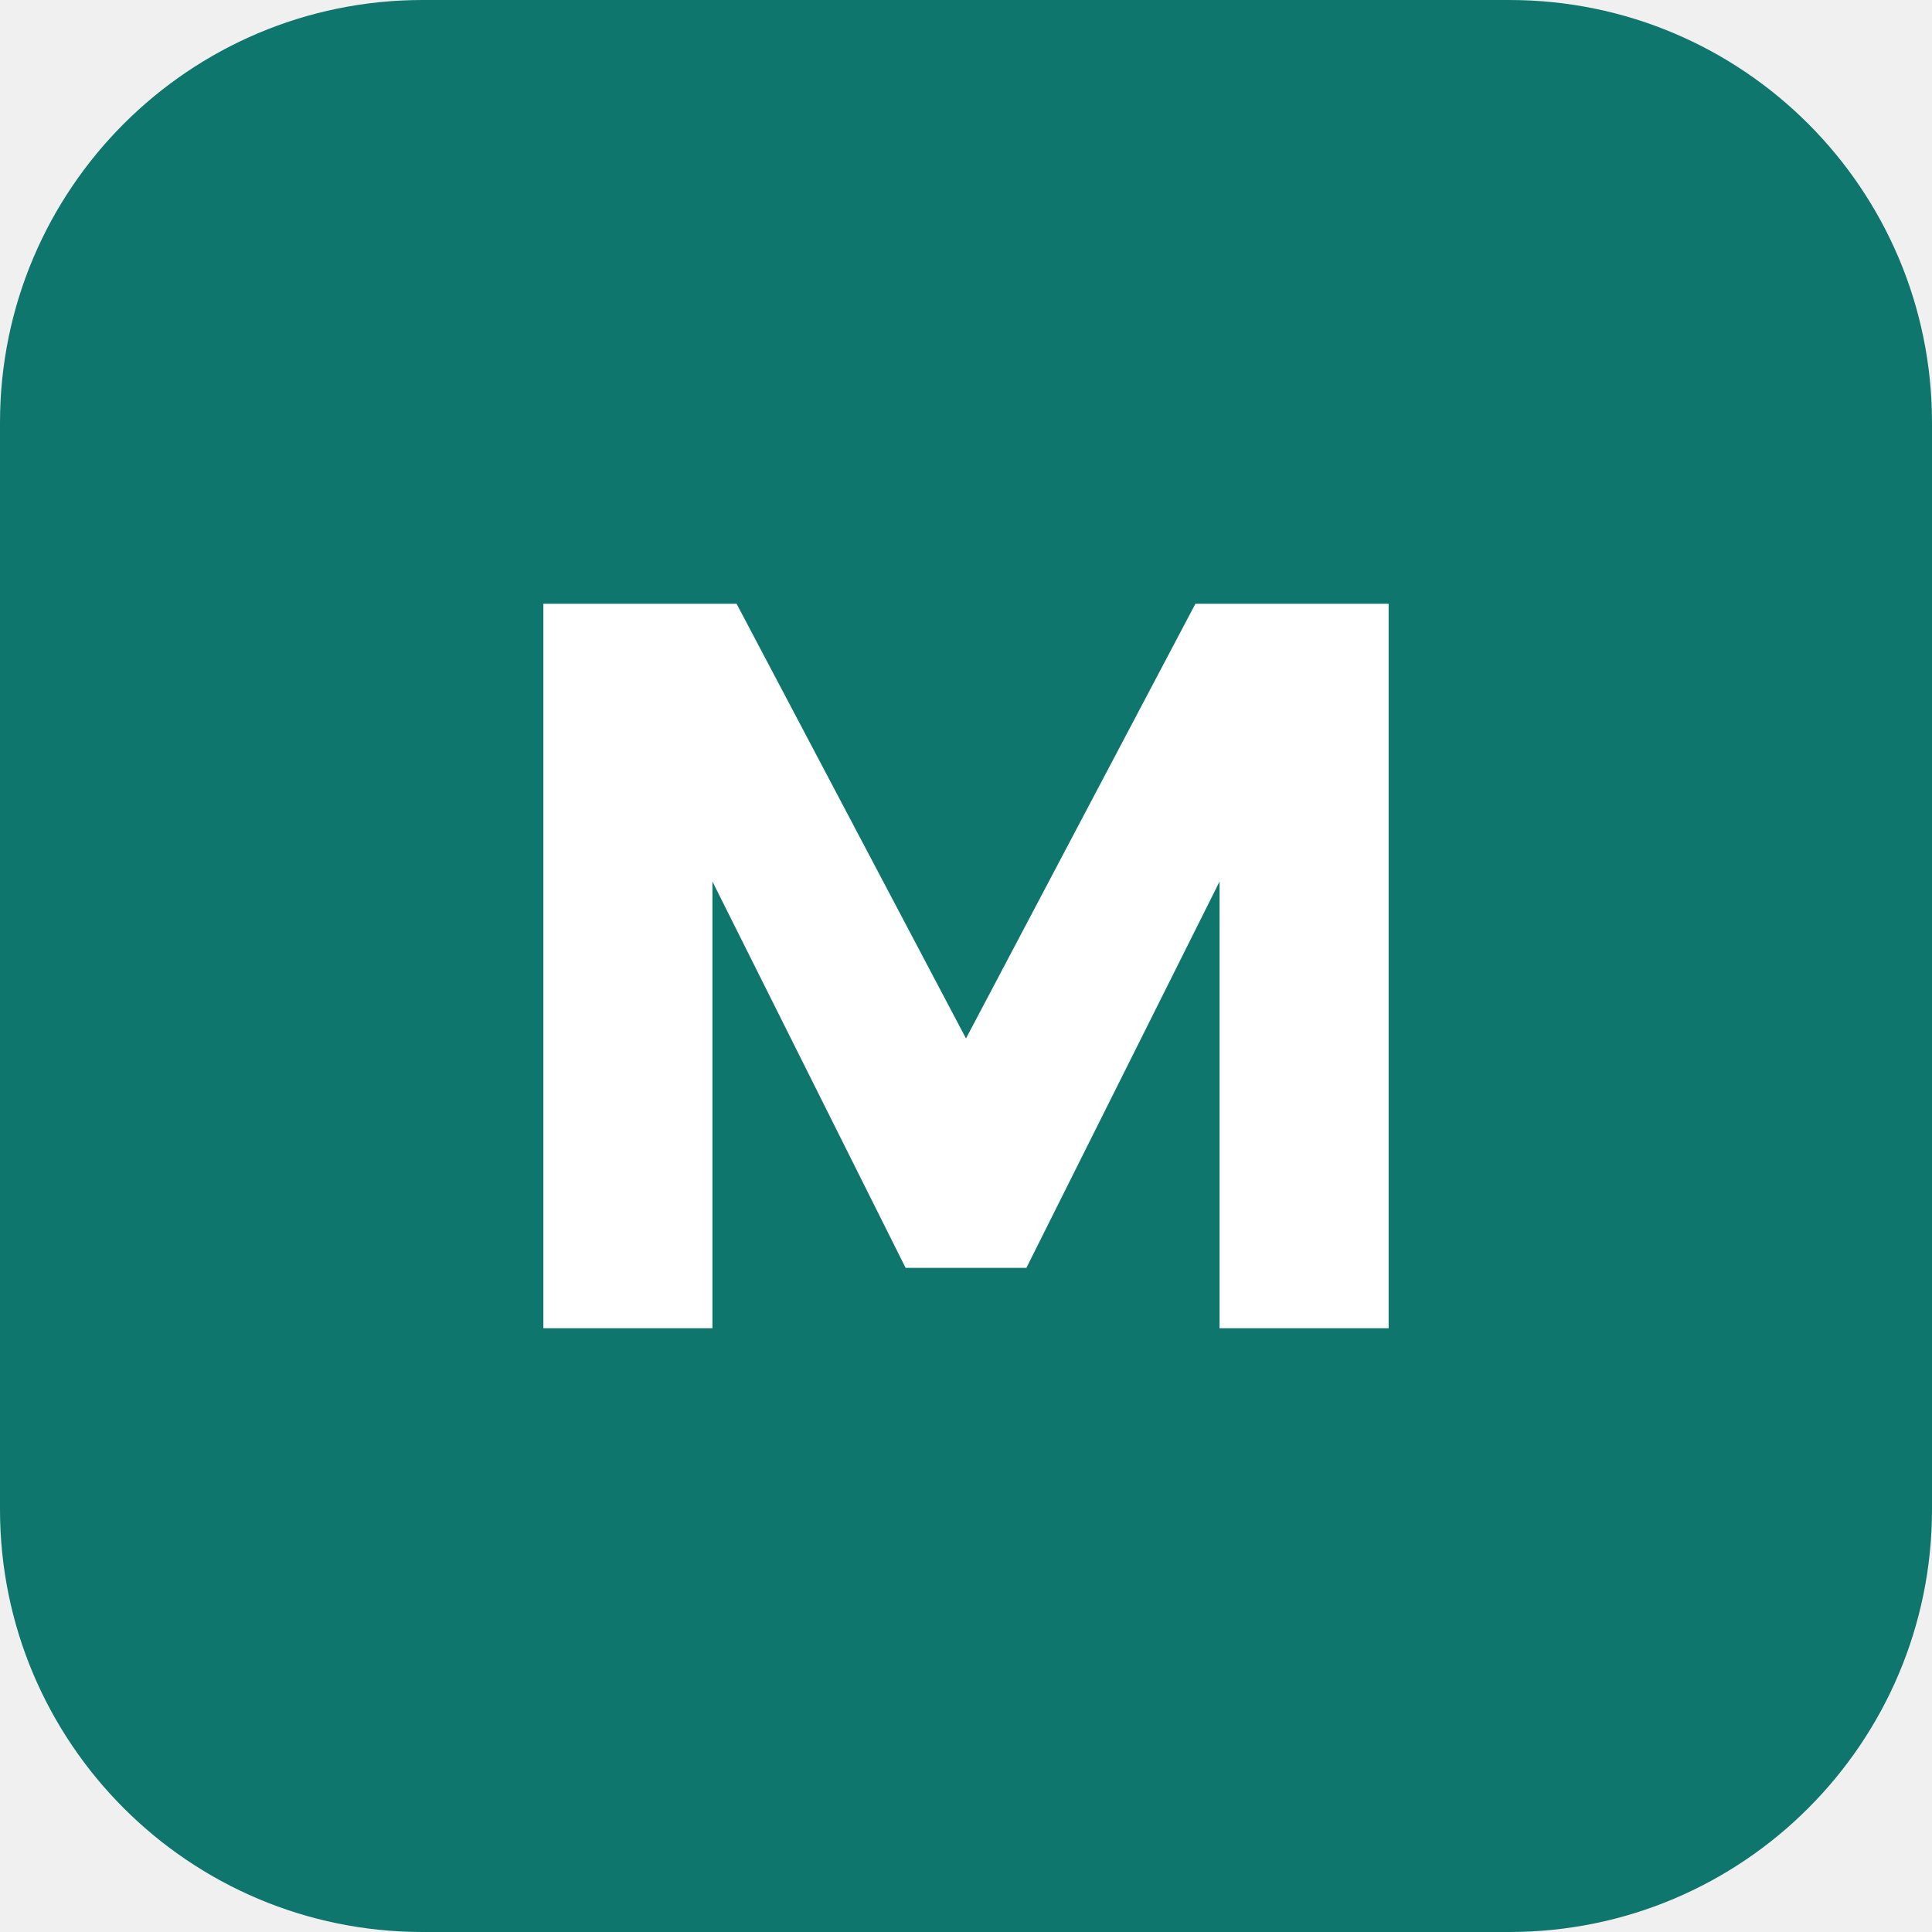
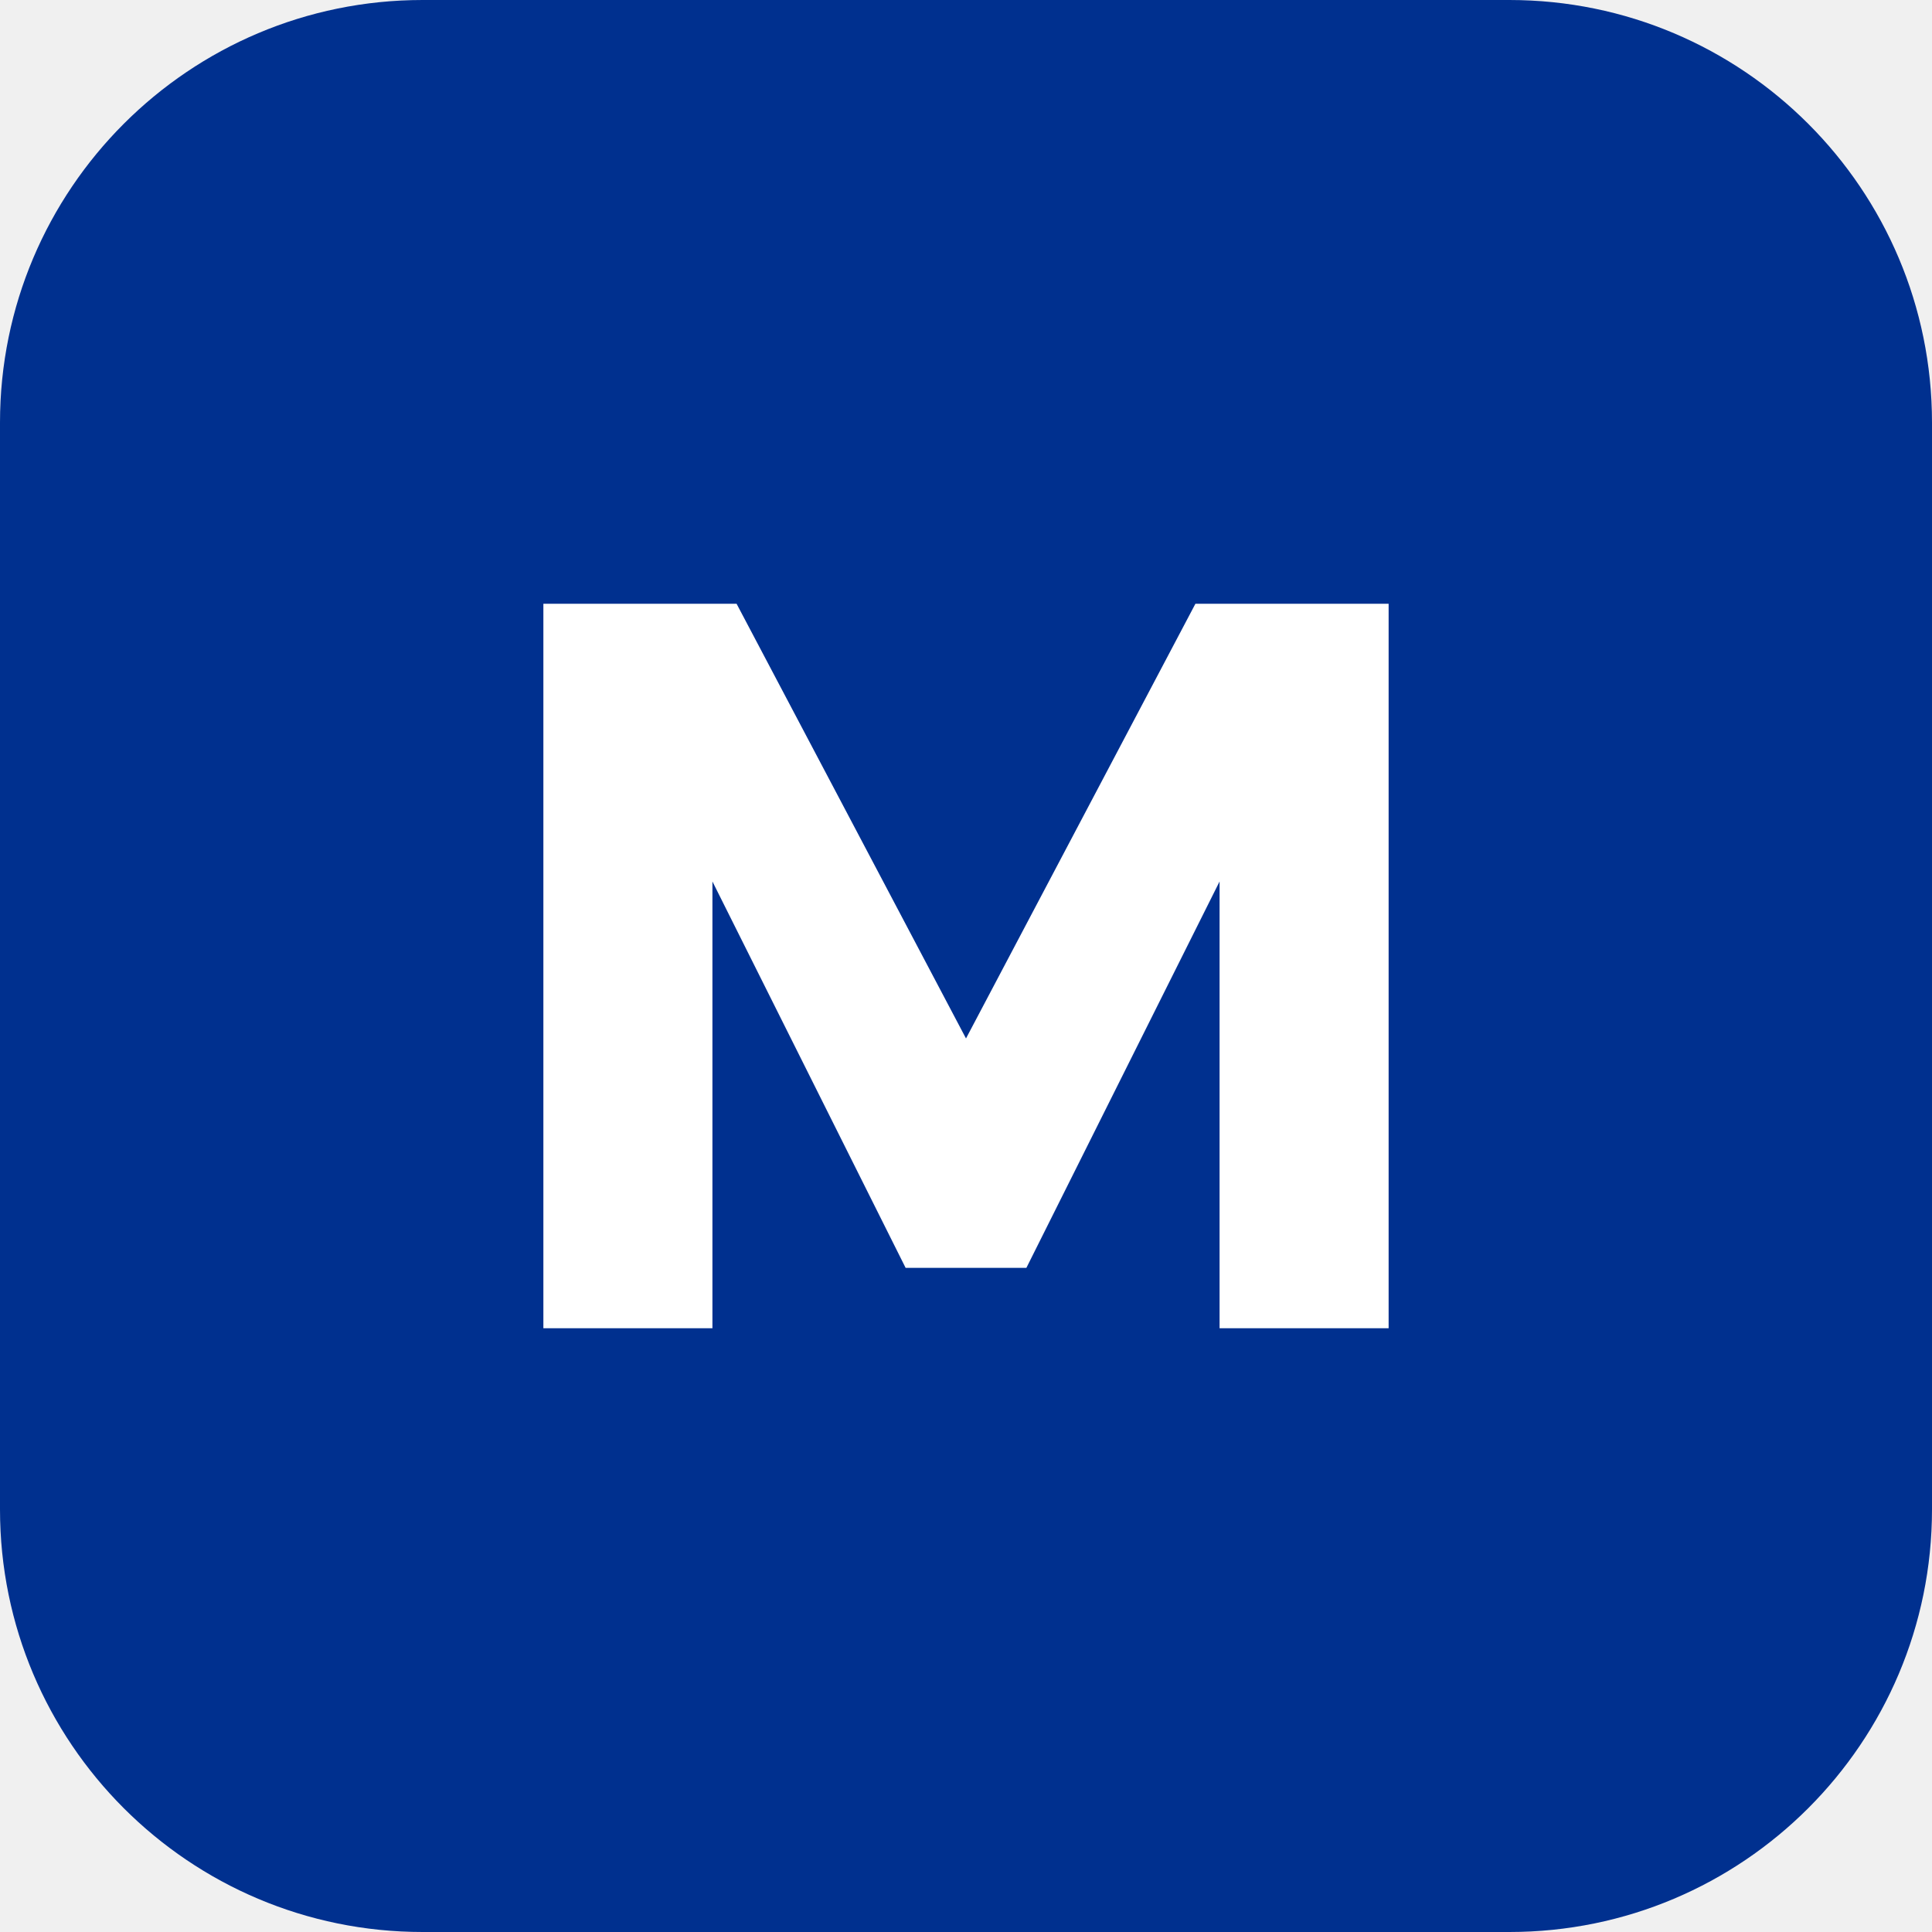
<svg xmlns="http://www.w3.org/2000/svg" viewBox="0 0 32 32">
-   <rect width="32" height="32" rx="7" fill="#0f766e" />
+   <rect width="32" height="32" rx="7" fill="#00308f" />
  <path d="M9 22V10h3.2l3.8 7.2L19.8 10H23v12h-2.8v-7.4L17 21h-2l-3.2-6.4V22z" fill="#fff" />
</svg>
